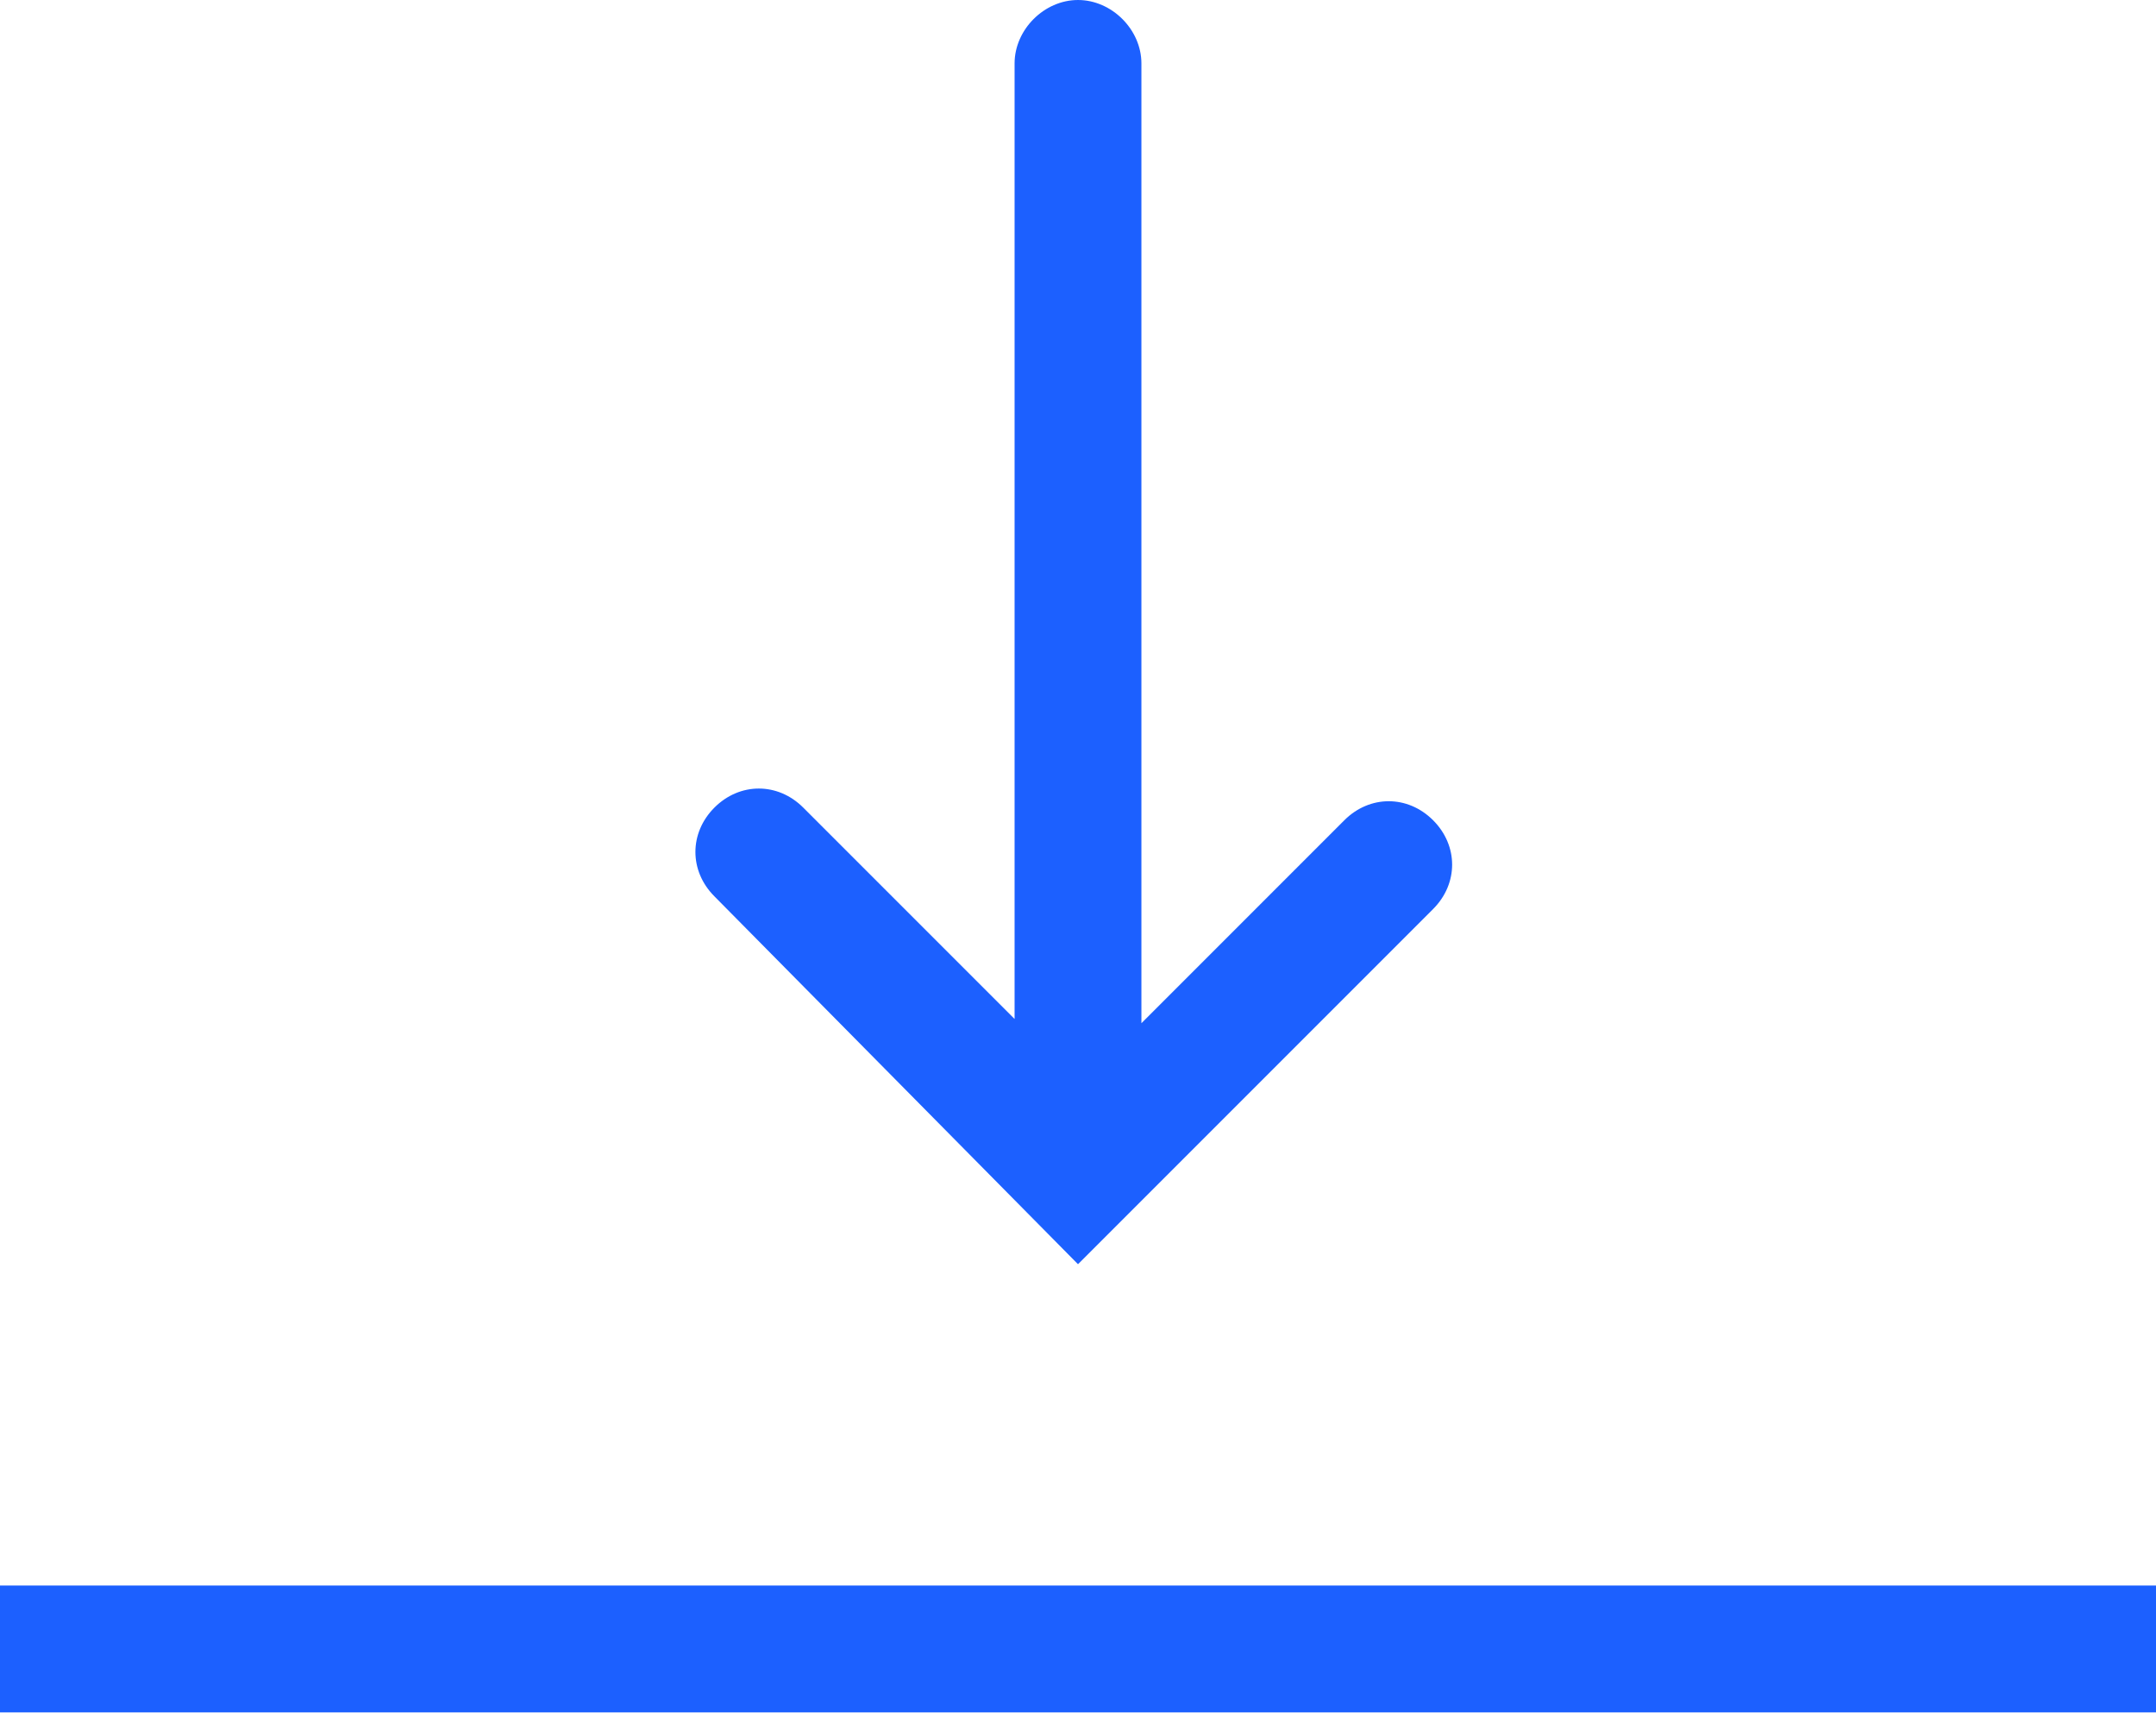
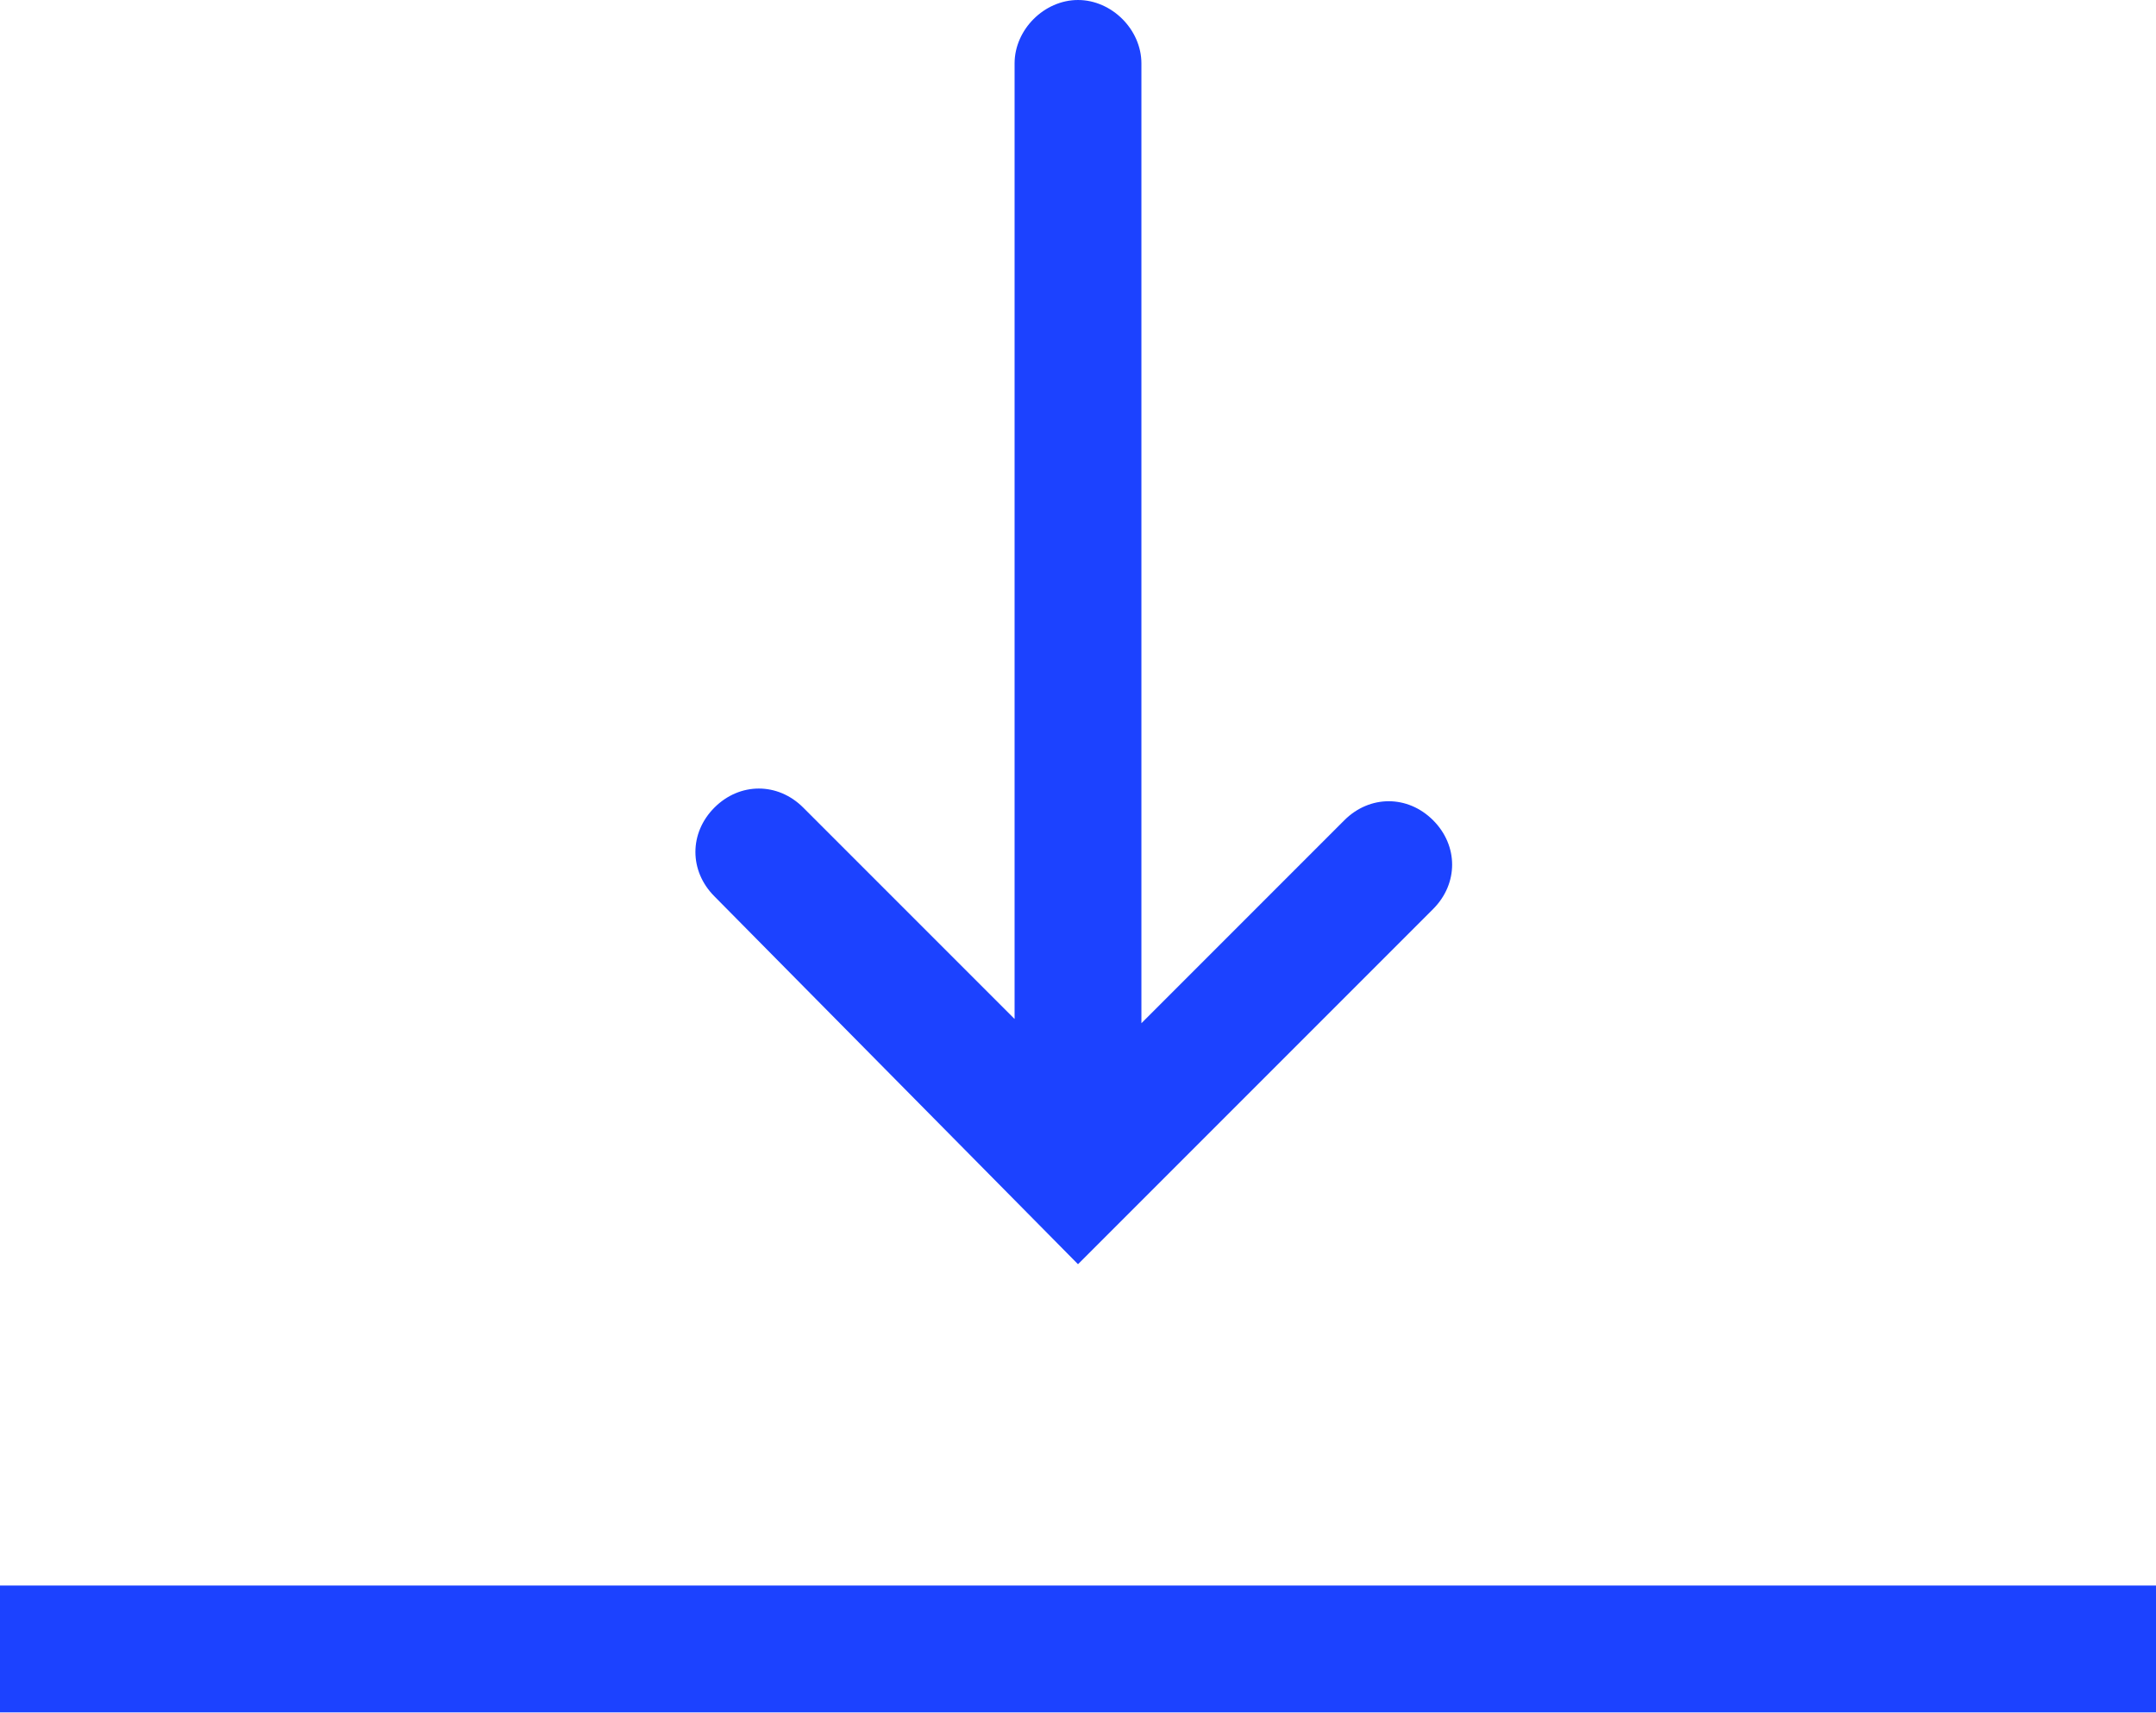
<svg xmlns="http://www.w3.org/2000/svg" version="1.1" id="Layer_1" x="0px" y="0px" viewBox="0 0 51 40.5" style="enable-background:new 0 0 51 40.5;" xml:space="preserve">
  <style type="text/css">
- 	.st0{fill:#1C60FF;}
+ 	.st0{fill:#1c42ff;}
</style>
  <g>
    <path class="st0" d="M25.5,29.9l8.4-8.4c0.6-0.6,0.6-1.5,0-2.1c-0.6-0.6-1.5-0.6-2.1,0L27,24.2V1.5C27,0.7,26.3,0,25.5,0   S24,0.7,24,1.5v22.6l-5-5c-0.6-0.6-1.5-0.6-2.1,0c-0.6,0.6-0.6,1.5,0,2.1L25.5,29.9z" />
    <rect y="37.5" class="st0" width="51" height="3" />
  </g>
</svg>
